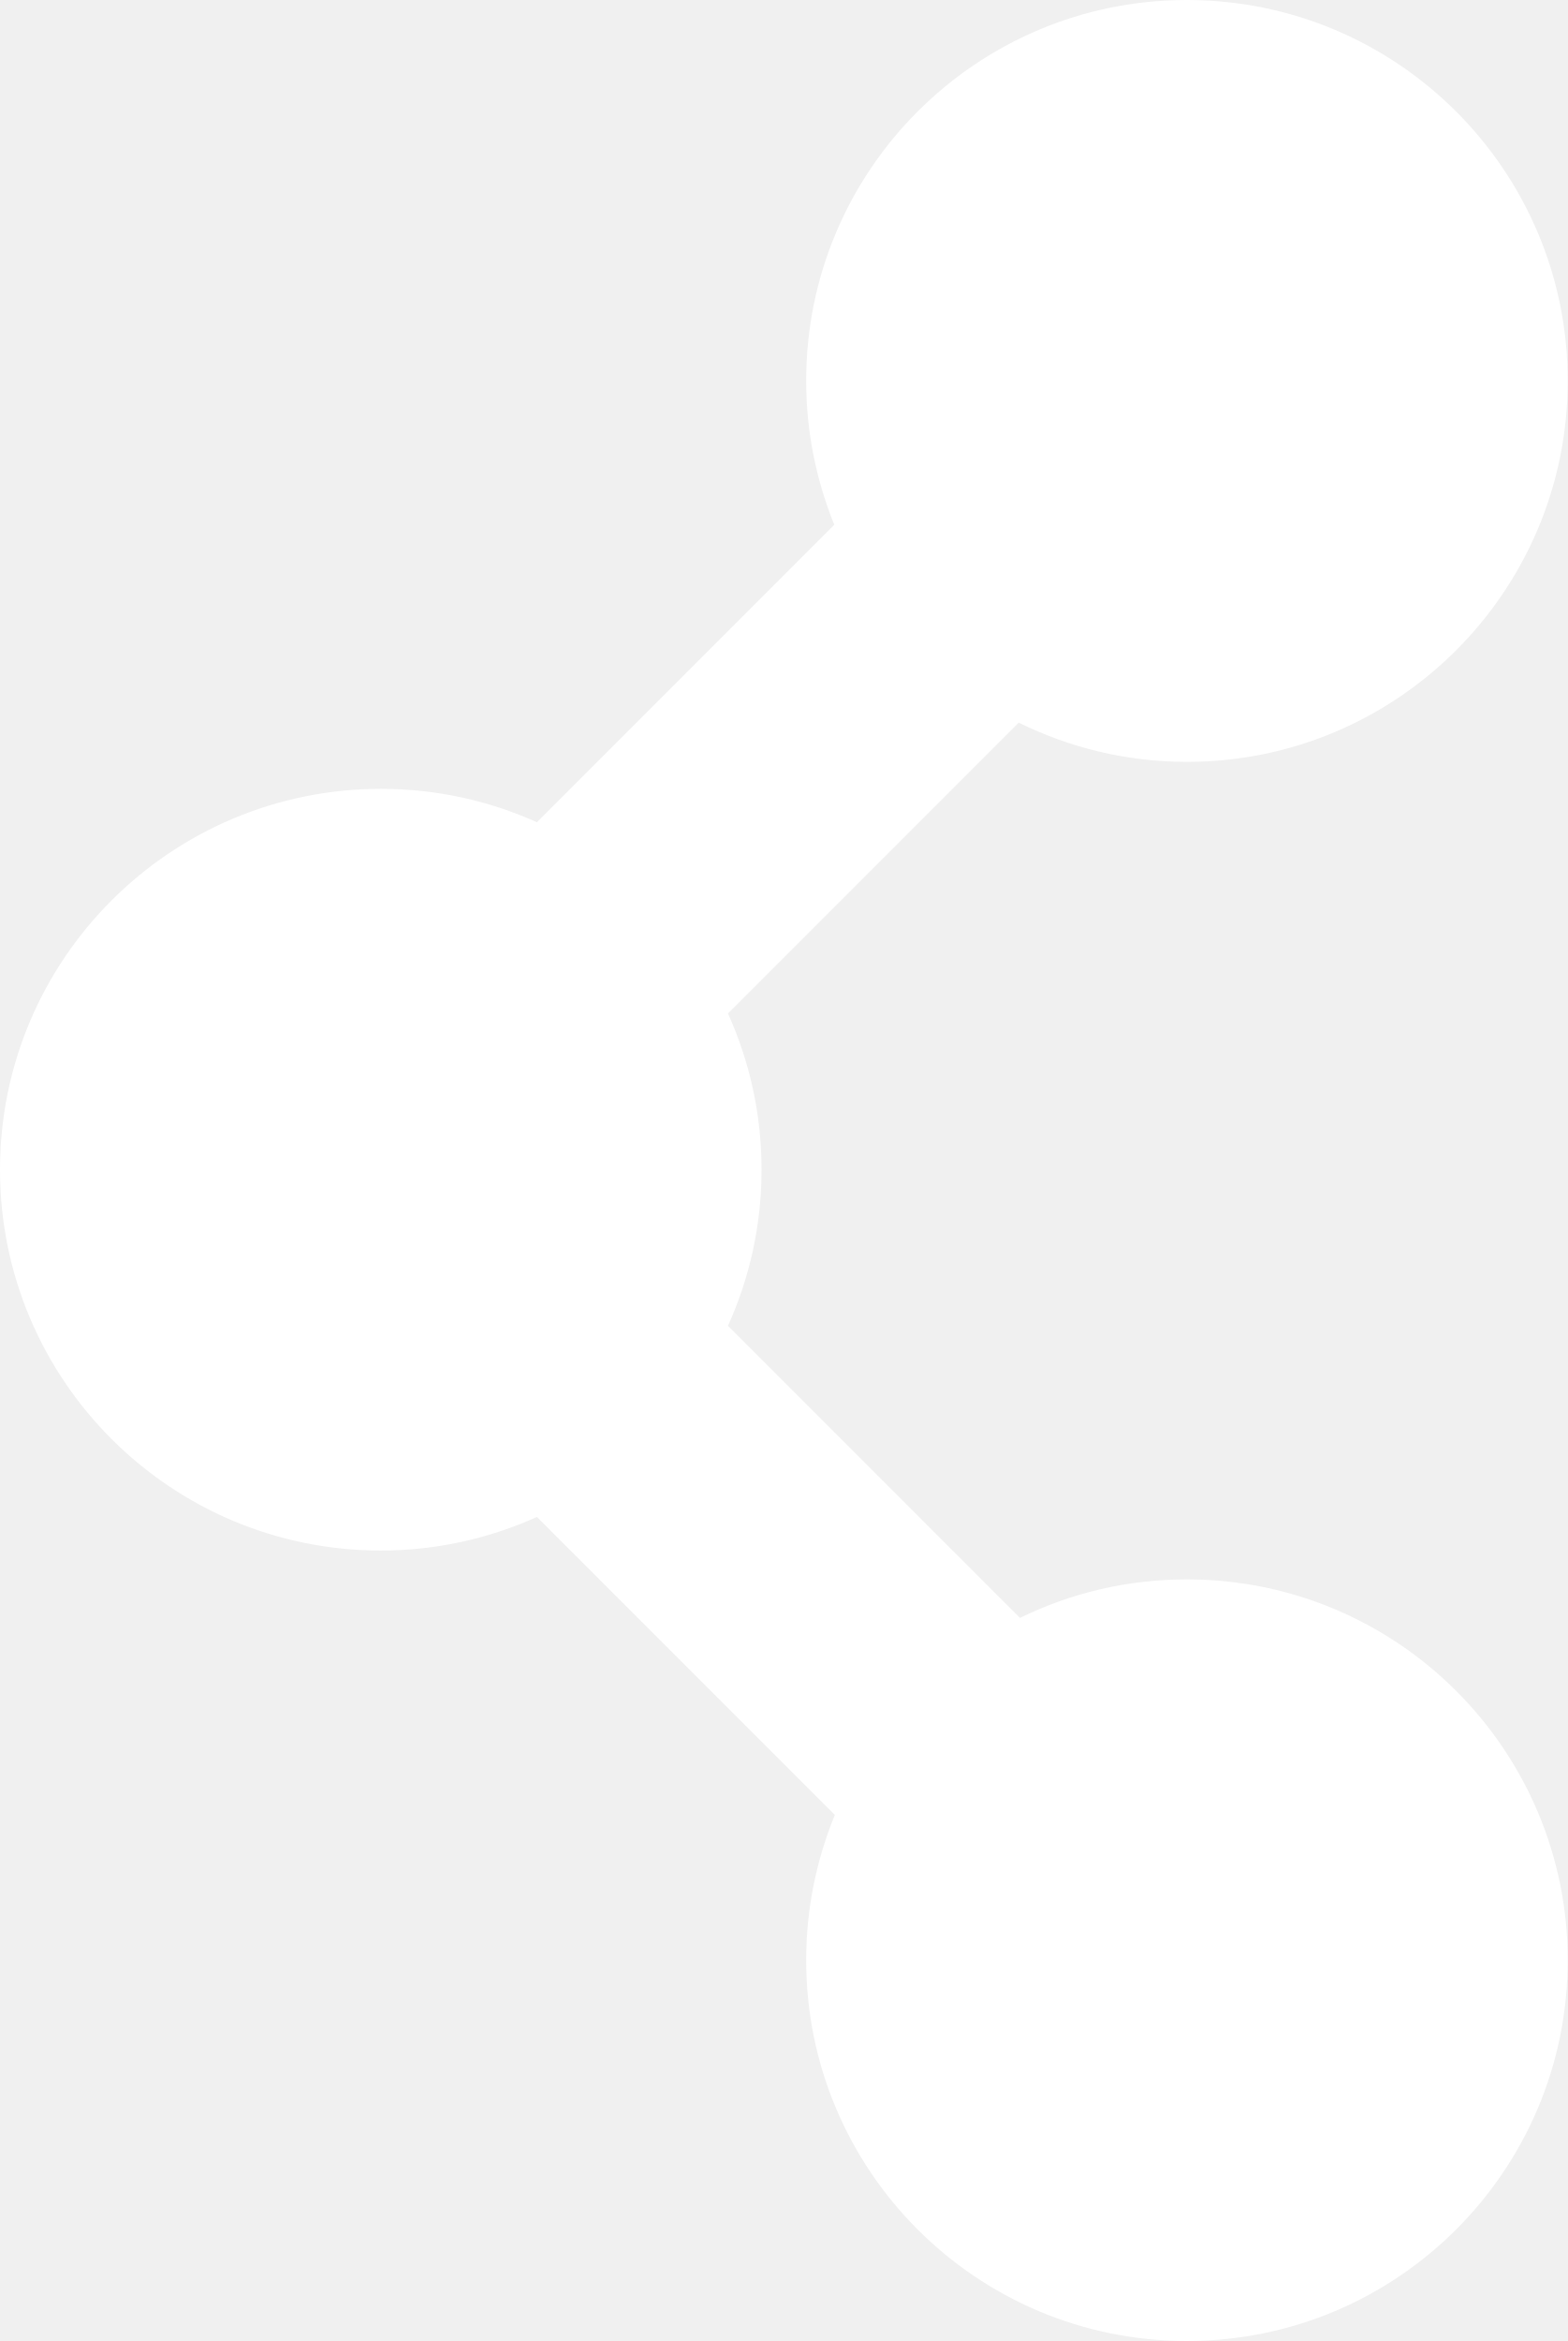
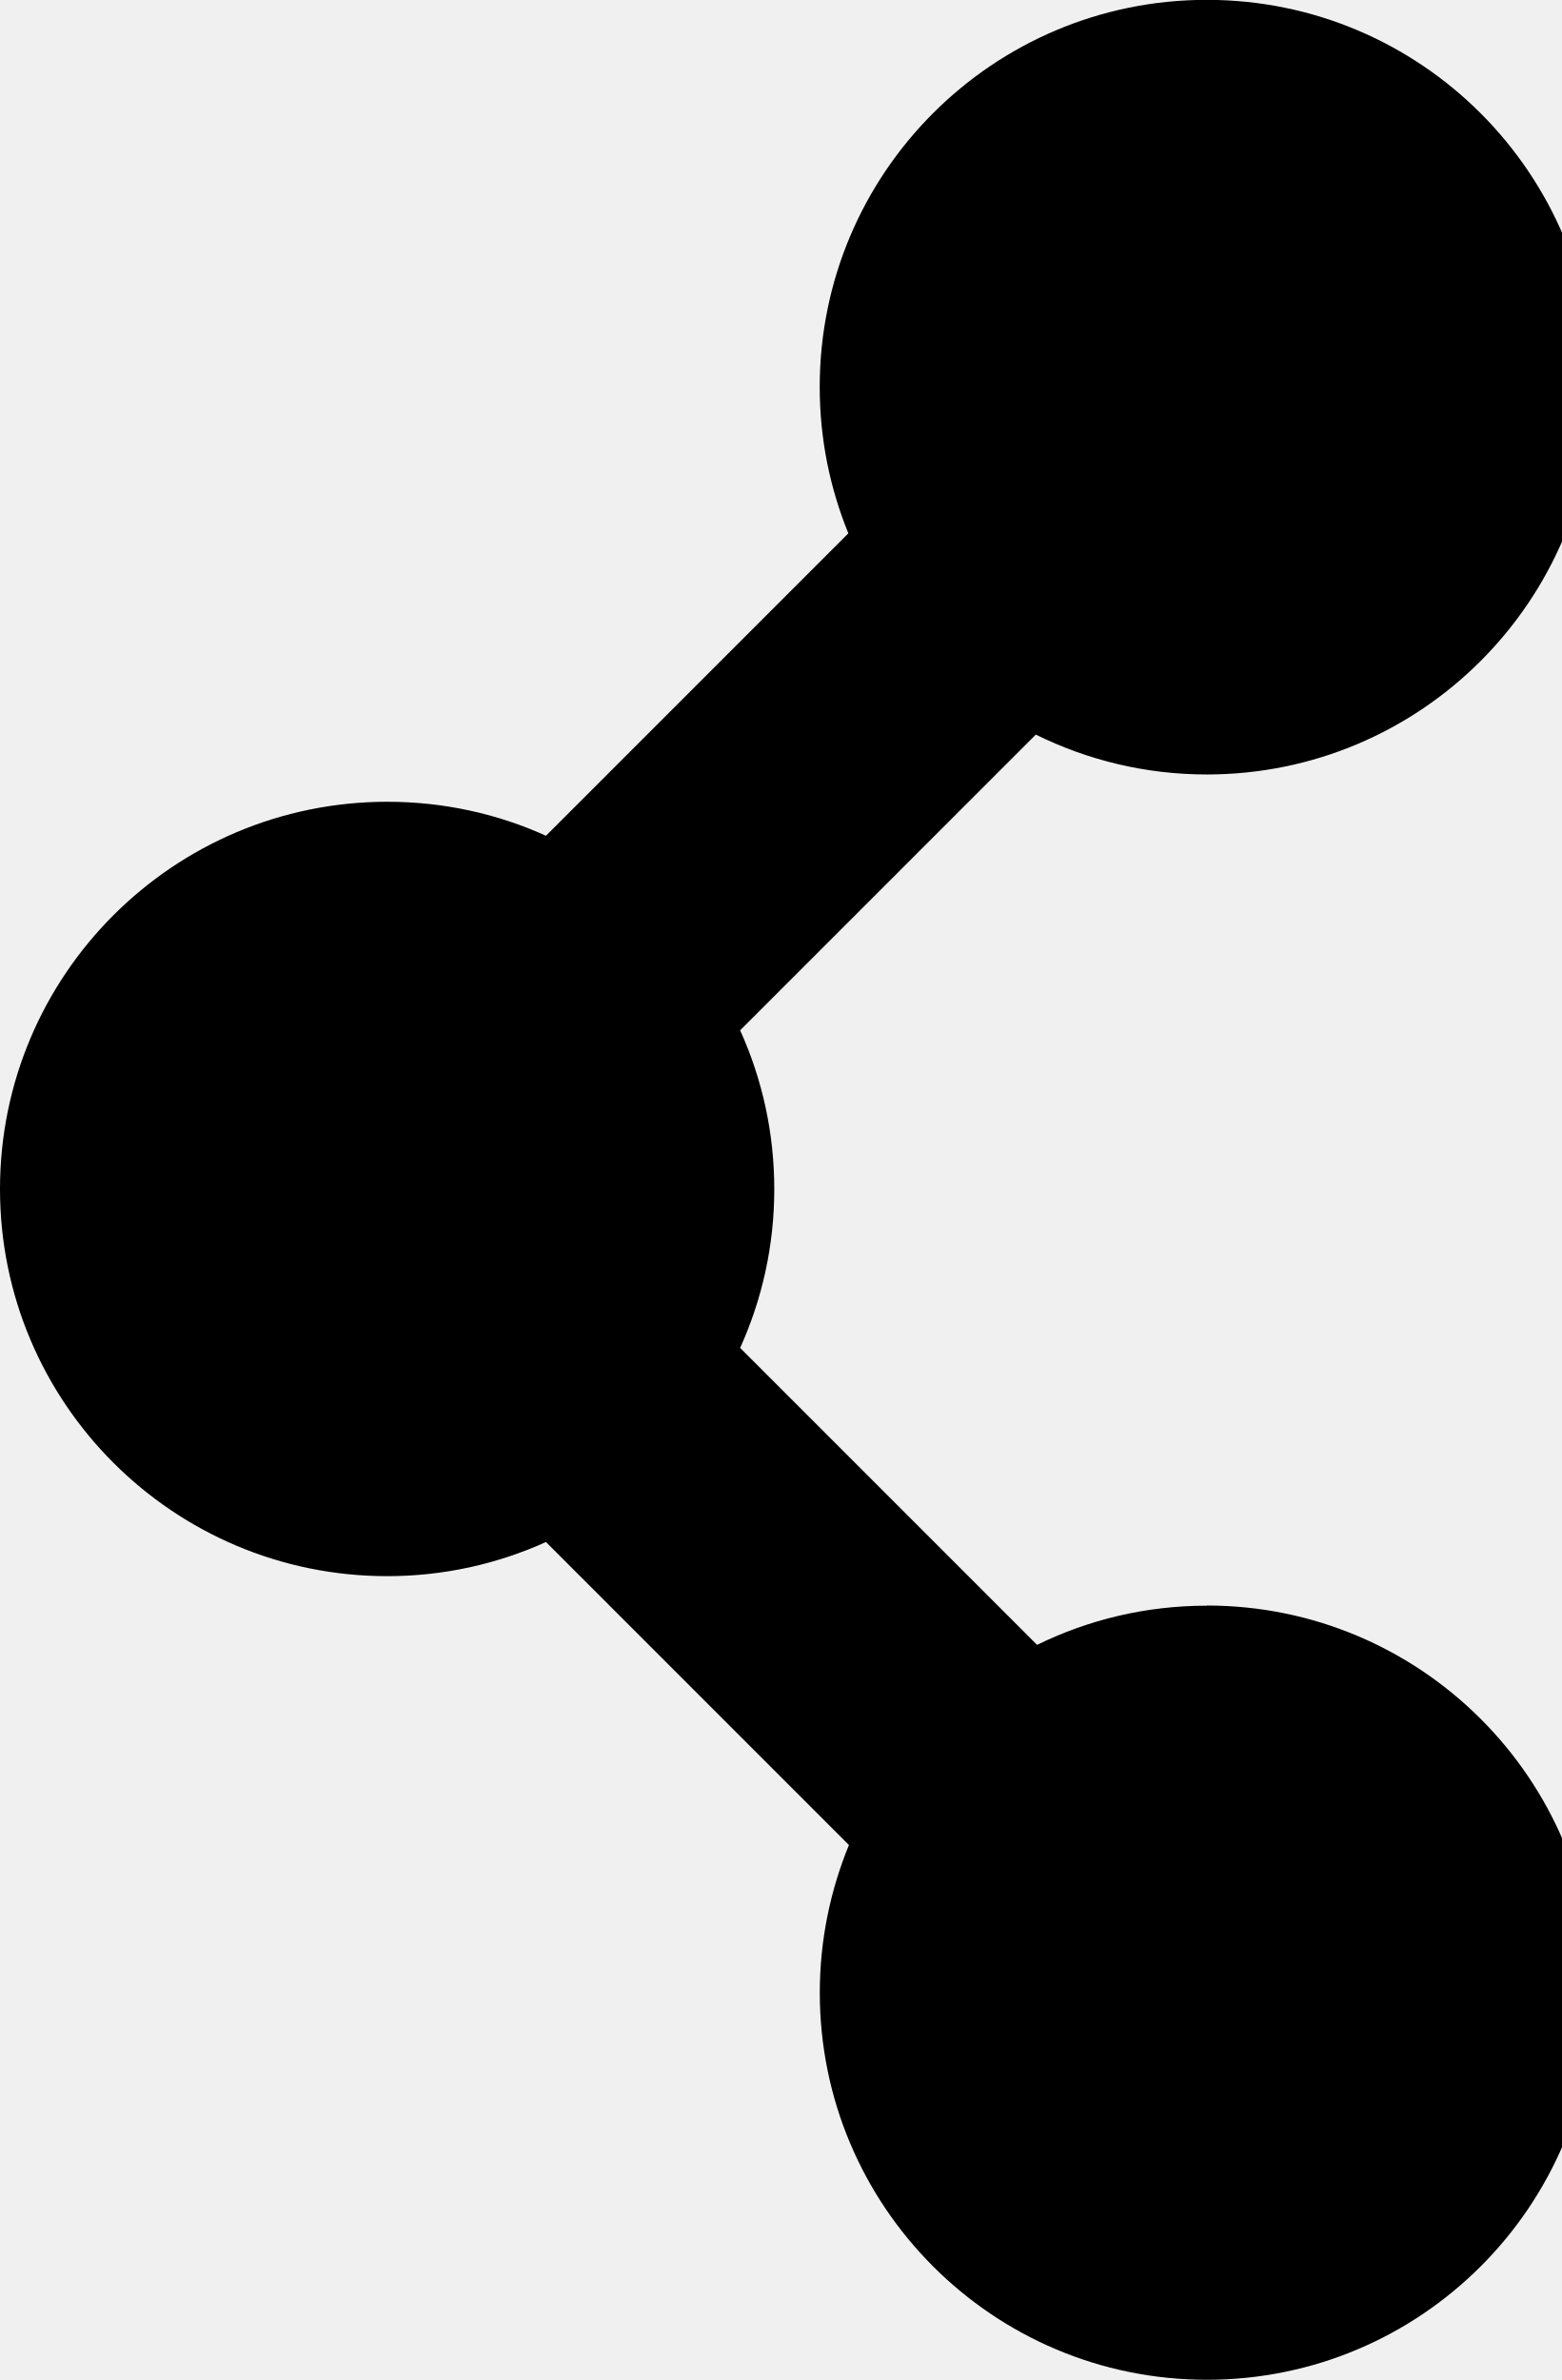
- <svg xmlns="http://www.w3.org/2000/svg" version="1.1" id="Layer_1" x="0px" y="0px" width="17.502px" height="26.127px" viewBox="0 0 17.502 26.127" enable-background="new 0 0 17.502 26.127" xml:space="preserve">
-   <path fill="#FFFFFF" d="M13.25,17.627c-0.668,0-1.301,0.154-1.863,0.43l-3.26-3.26c0.24-0.531,0.375-1.121,0.375-1.742  c0-0.623-0.135-1.213-0.375-1.744l3.246-3.246c0.566,0.279,1.203,0.438,1.877,0.438c2.348,0,4.252-1.904,4.252-4.252  S15.598,0,13.25,0S9,1.902,9,4.25c0,0.57,0.113,1.111,0.314,1.607l-3.32,3.32c-0.531-0.24-1.121-0.373-1.742-0.373  C1.904,8.805,0,10.707,0,13.055s1.904,4.25,4.252,4.25c0.621,0,1.211-0.135,1.742-0.375l3.326,3.326C9.115,20.756,9,21.303,9,21.877  c0,2.348,1.902,4.25,4.25,4.25s4.252-1.902,4.252-4.25S15.598,17.627,13.25,17.627z" />
+ <svg xmlns="http://www.w3.org/2000/svg" version="1.1" width="21" height="32" viewBox="0 0 21 32">
+   <g id="icomoon-ignore">
+     <line stroke-width="1" x1="" y1="" x2="" y2="" stroke="#449FDB" opacity="" />
+   </g>
+   <path d="M16.228 21.589c-0.818 0-1.593 0.189-2.282 0.527l-3.993-3.993c0.294-0.65 0.459-1.373 0.459-2.134 0-0.763-0.165-1.486-0.459-2.136l3.976-3.976c0.693 0.342 1.473 0.536 2.299 0.536 2.876 0 5.208-2.332 5.208-5.208s-2.332-5.207-5.208-5.207-5.205 2.33-5.205 5.205c0 0.698 0.138 1.361 0.385 1.968l-4.066 4.066c-0.65-0.294-1.373-0.457-2.134-0.457-2.876 0.001-5.208 2.331-5.208 5.207s2.332 5.205 5.208 5.205c0.761 0 1.483-0.165 2.134-0.459l4.074 4.074c-0.251 0.612-0.392 1.282-0.392 1.985 0 2.876 2.33 5.205 5.205 5.205s5.208-2.33 5.208-5.205-2.332-5.205-5.208-5.205z" fill="#000000" />
</svg>
